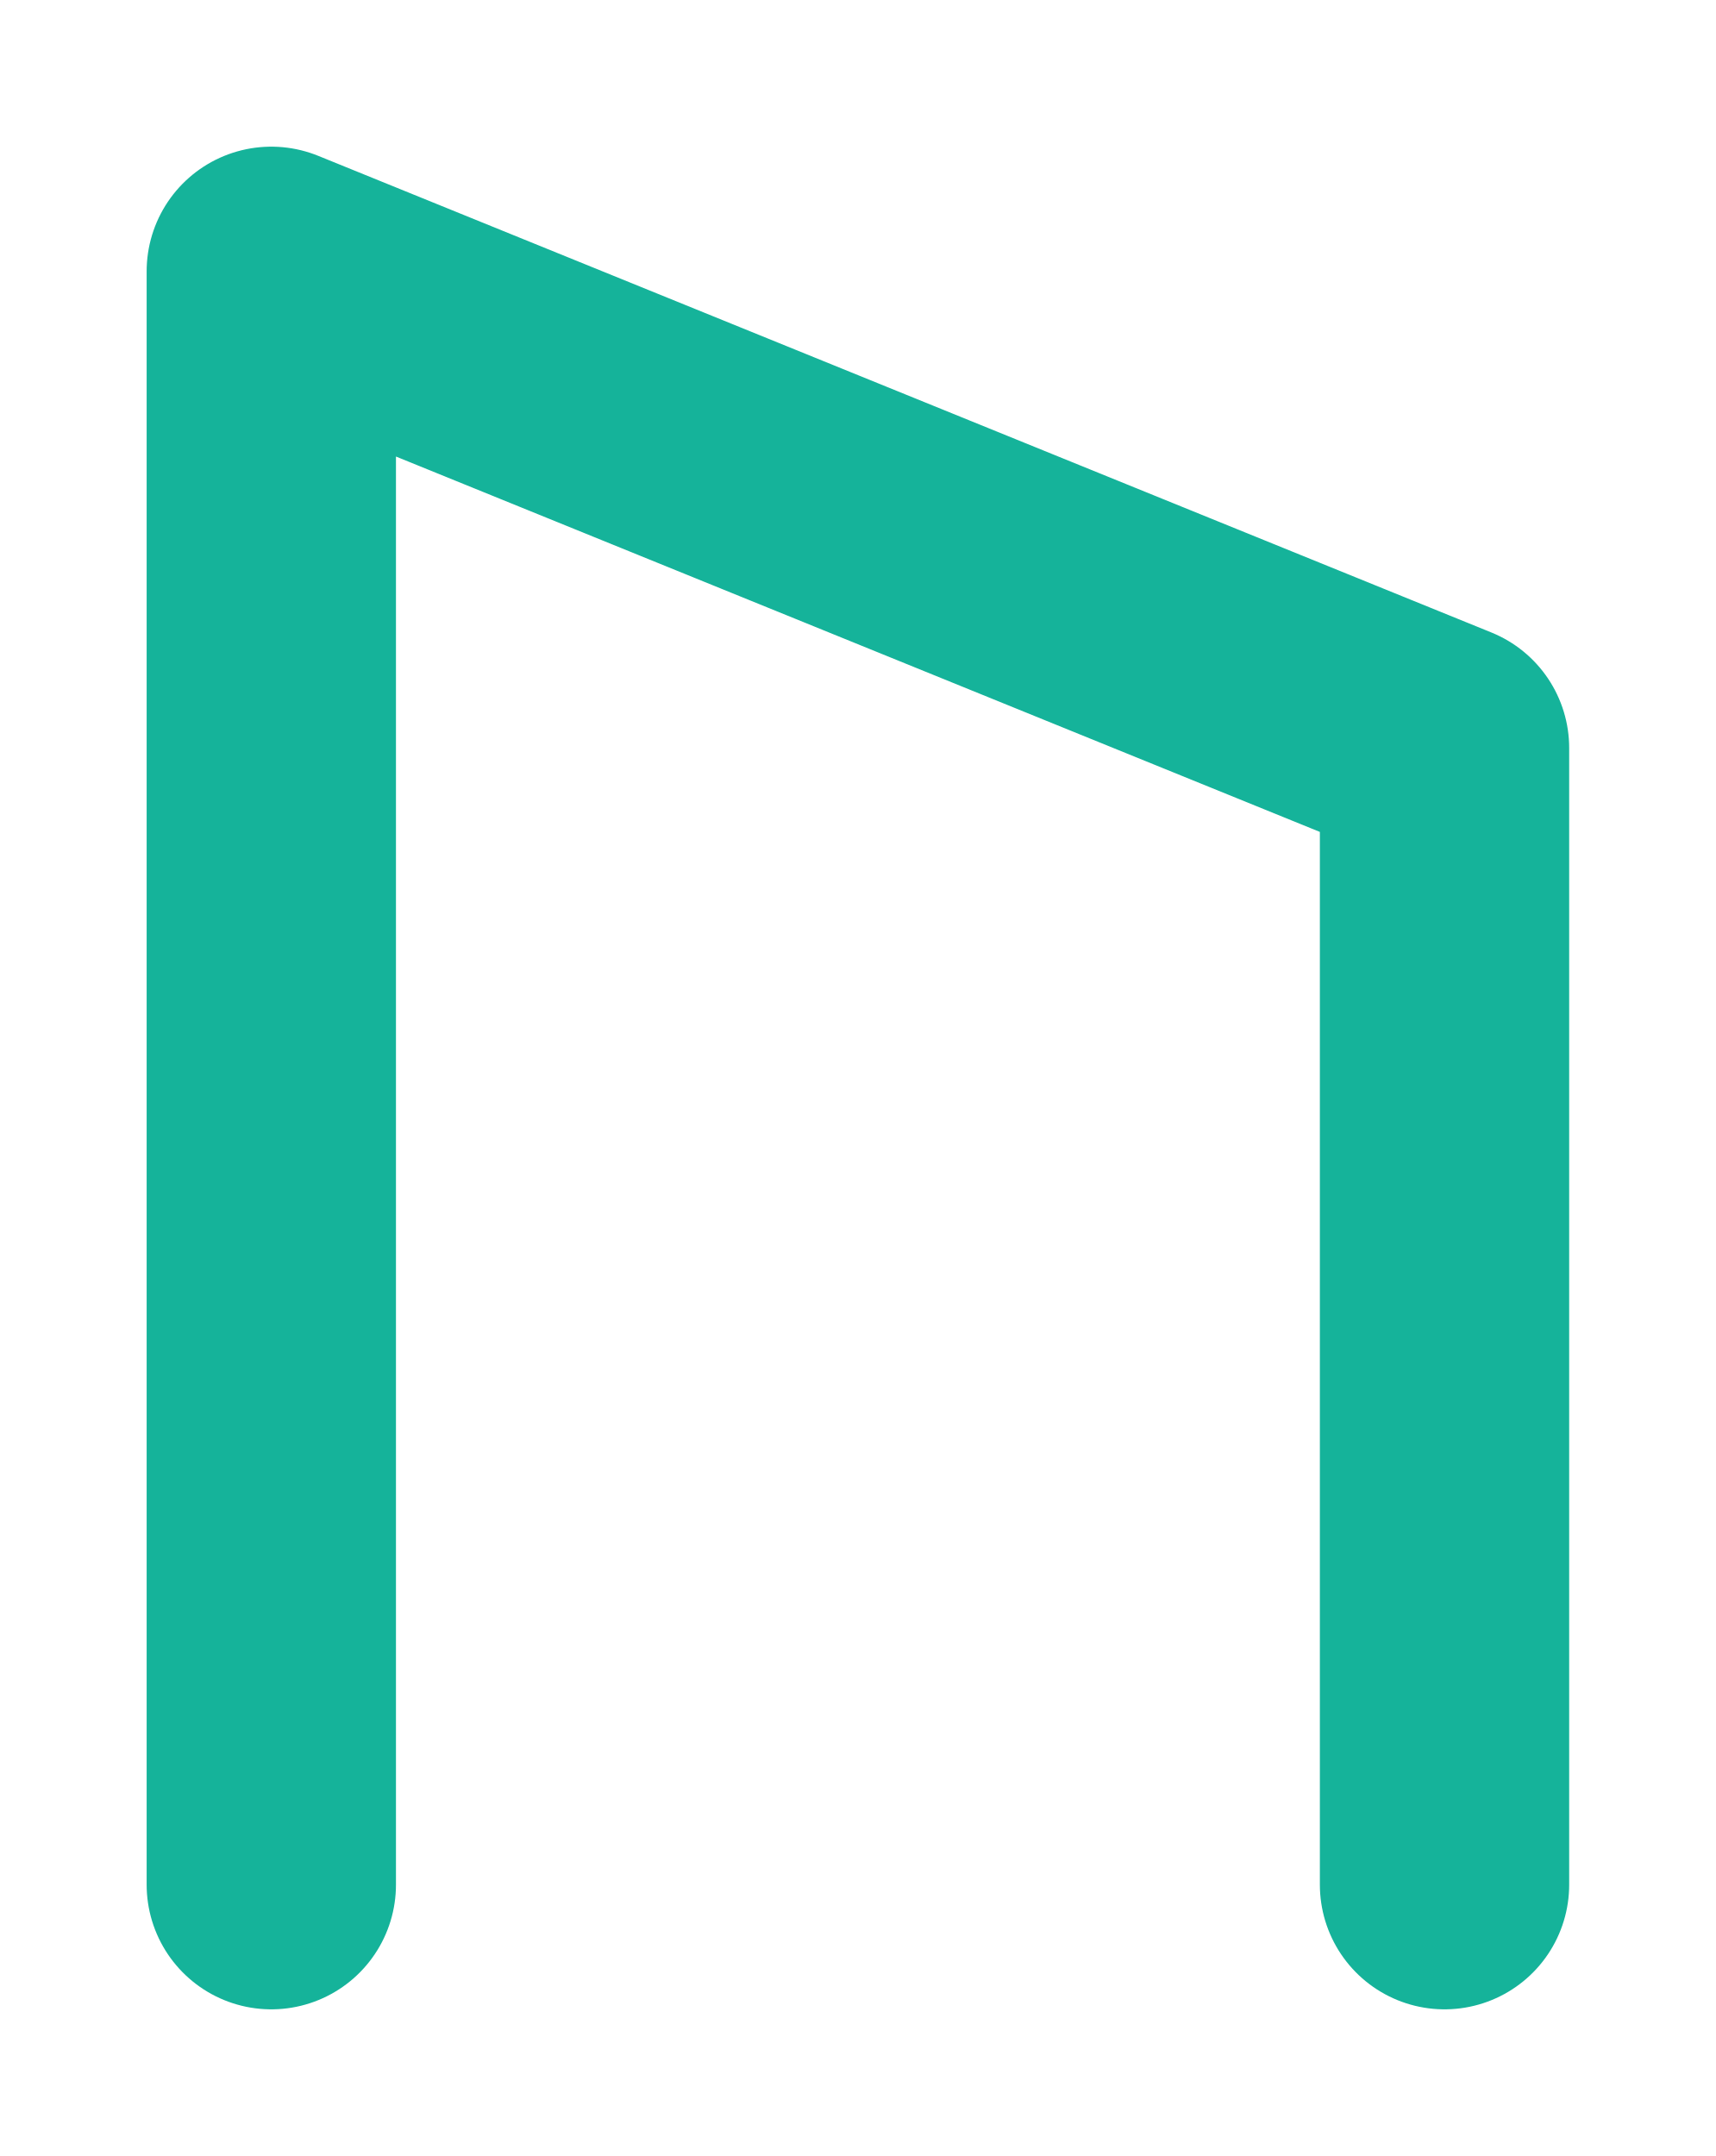
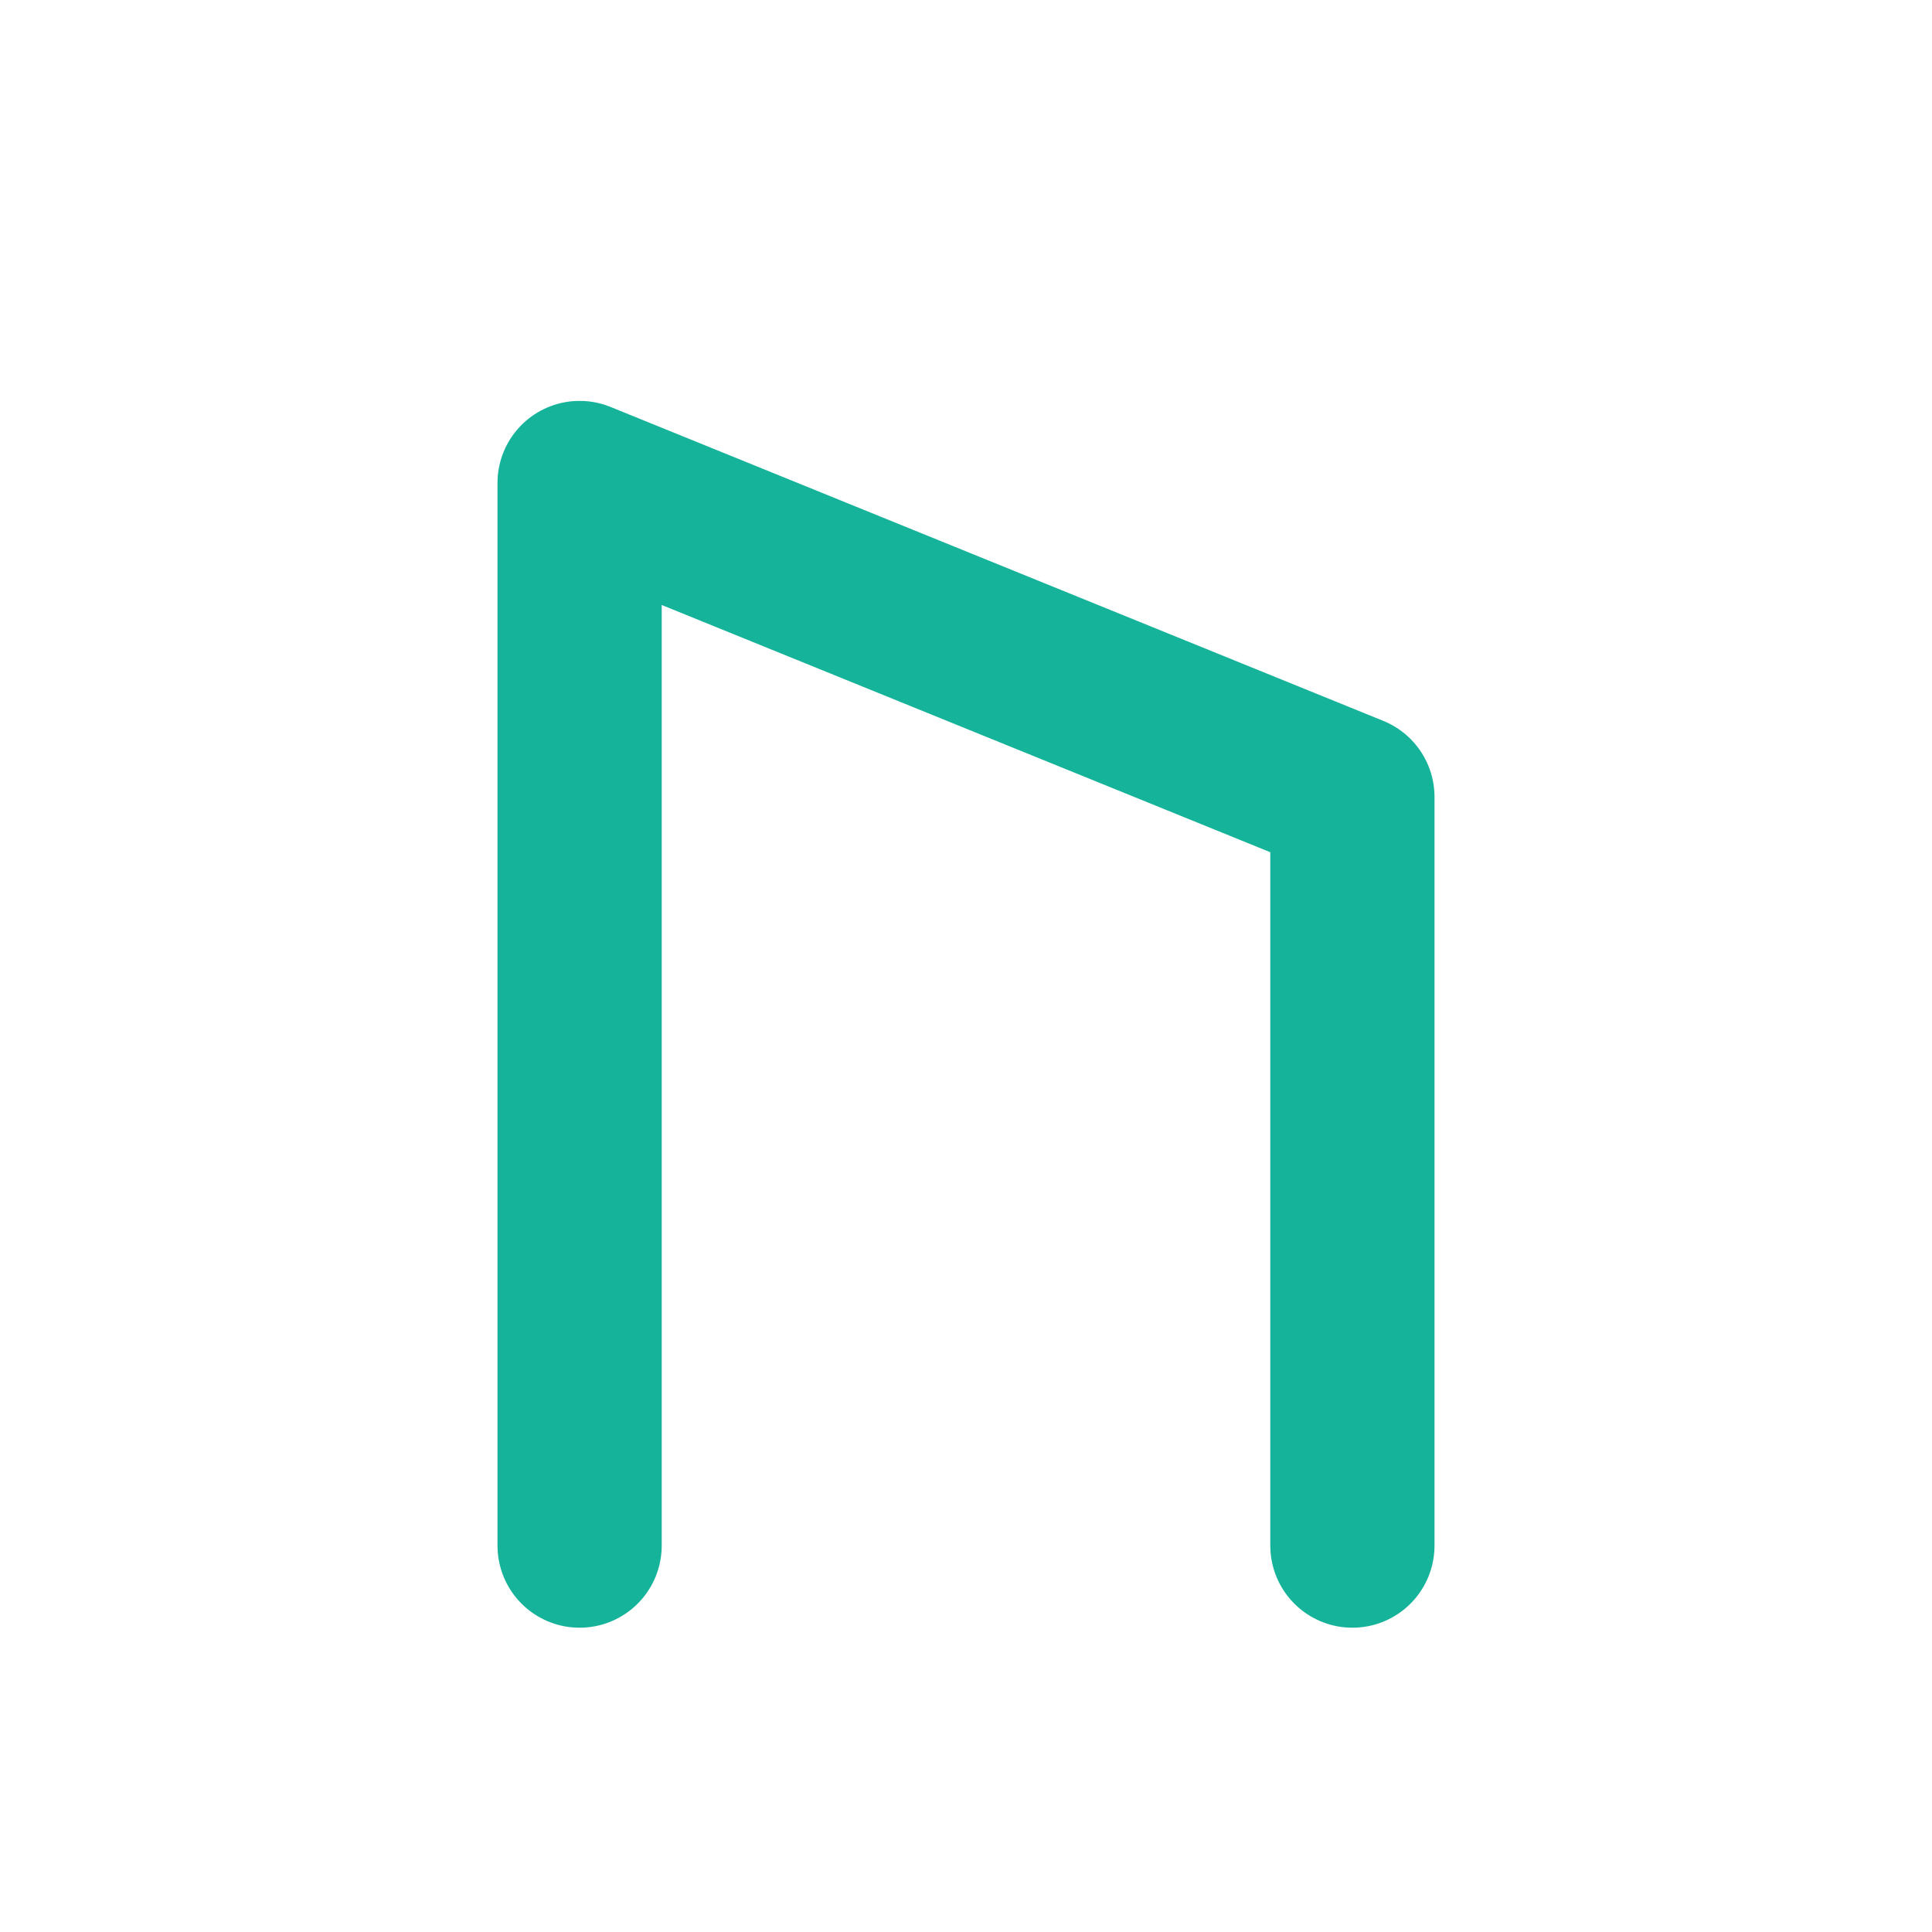
- <svg xmlns="http://www.w3.org/2000/svg" viewBox="8.3 6.3 23.4 29.4" role="img" aria-label="Urd">
+ <svg xmlns="http://www.w3.org/2000/svg" viewBox="0 0 40 40" role="img" aria-label="Urd">
  <path d="M12 32V10l16 6.5V32" fill="none" stroke="#15b39a" stroke-width="3.4" stroke-linecap="round" stroke-linejoin="round" />
</svg>
